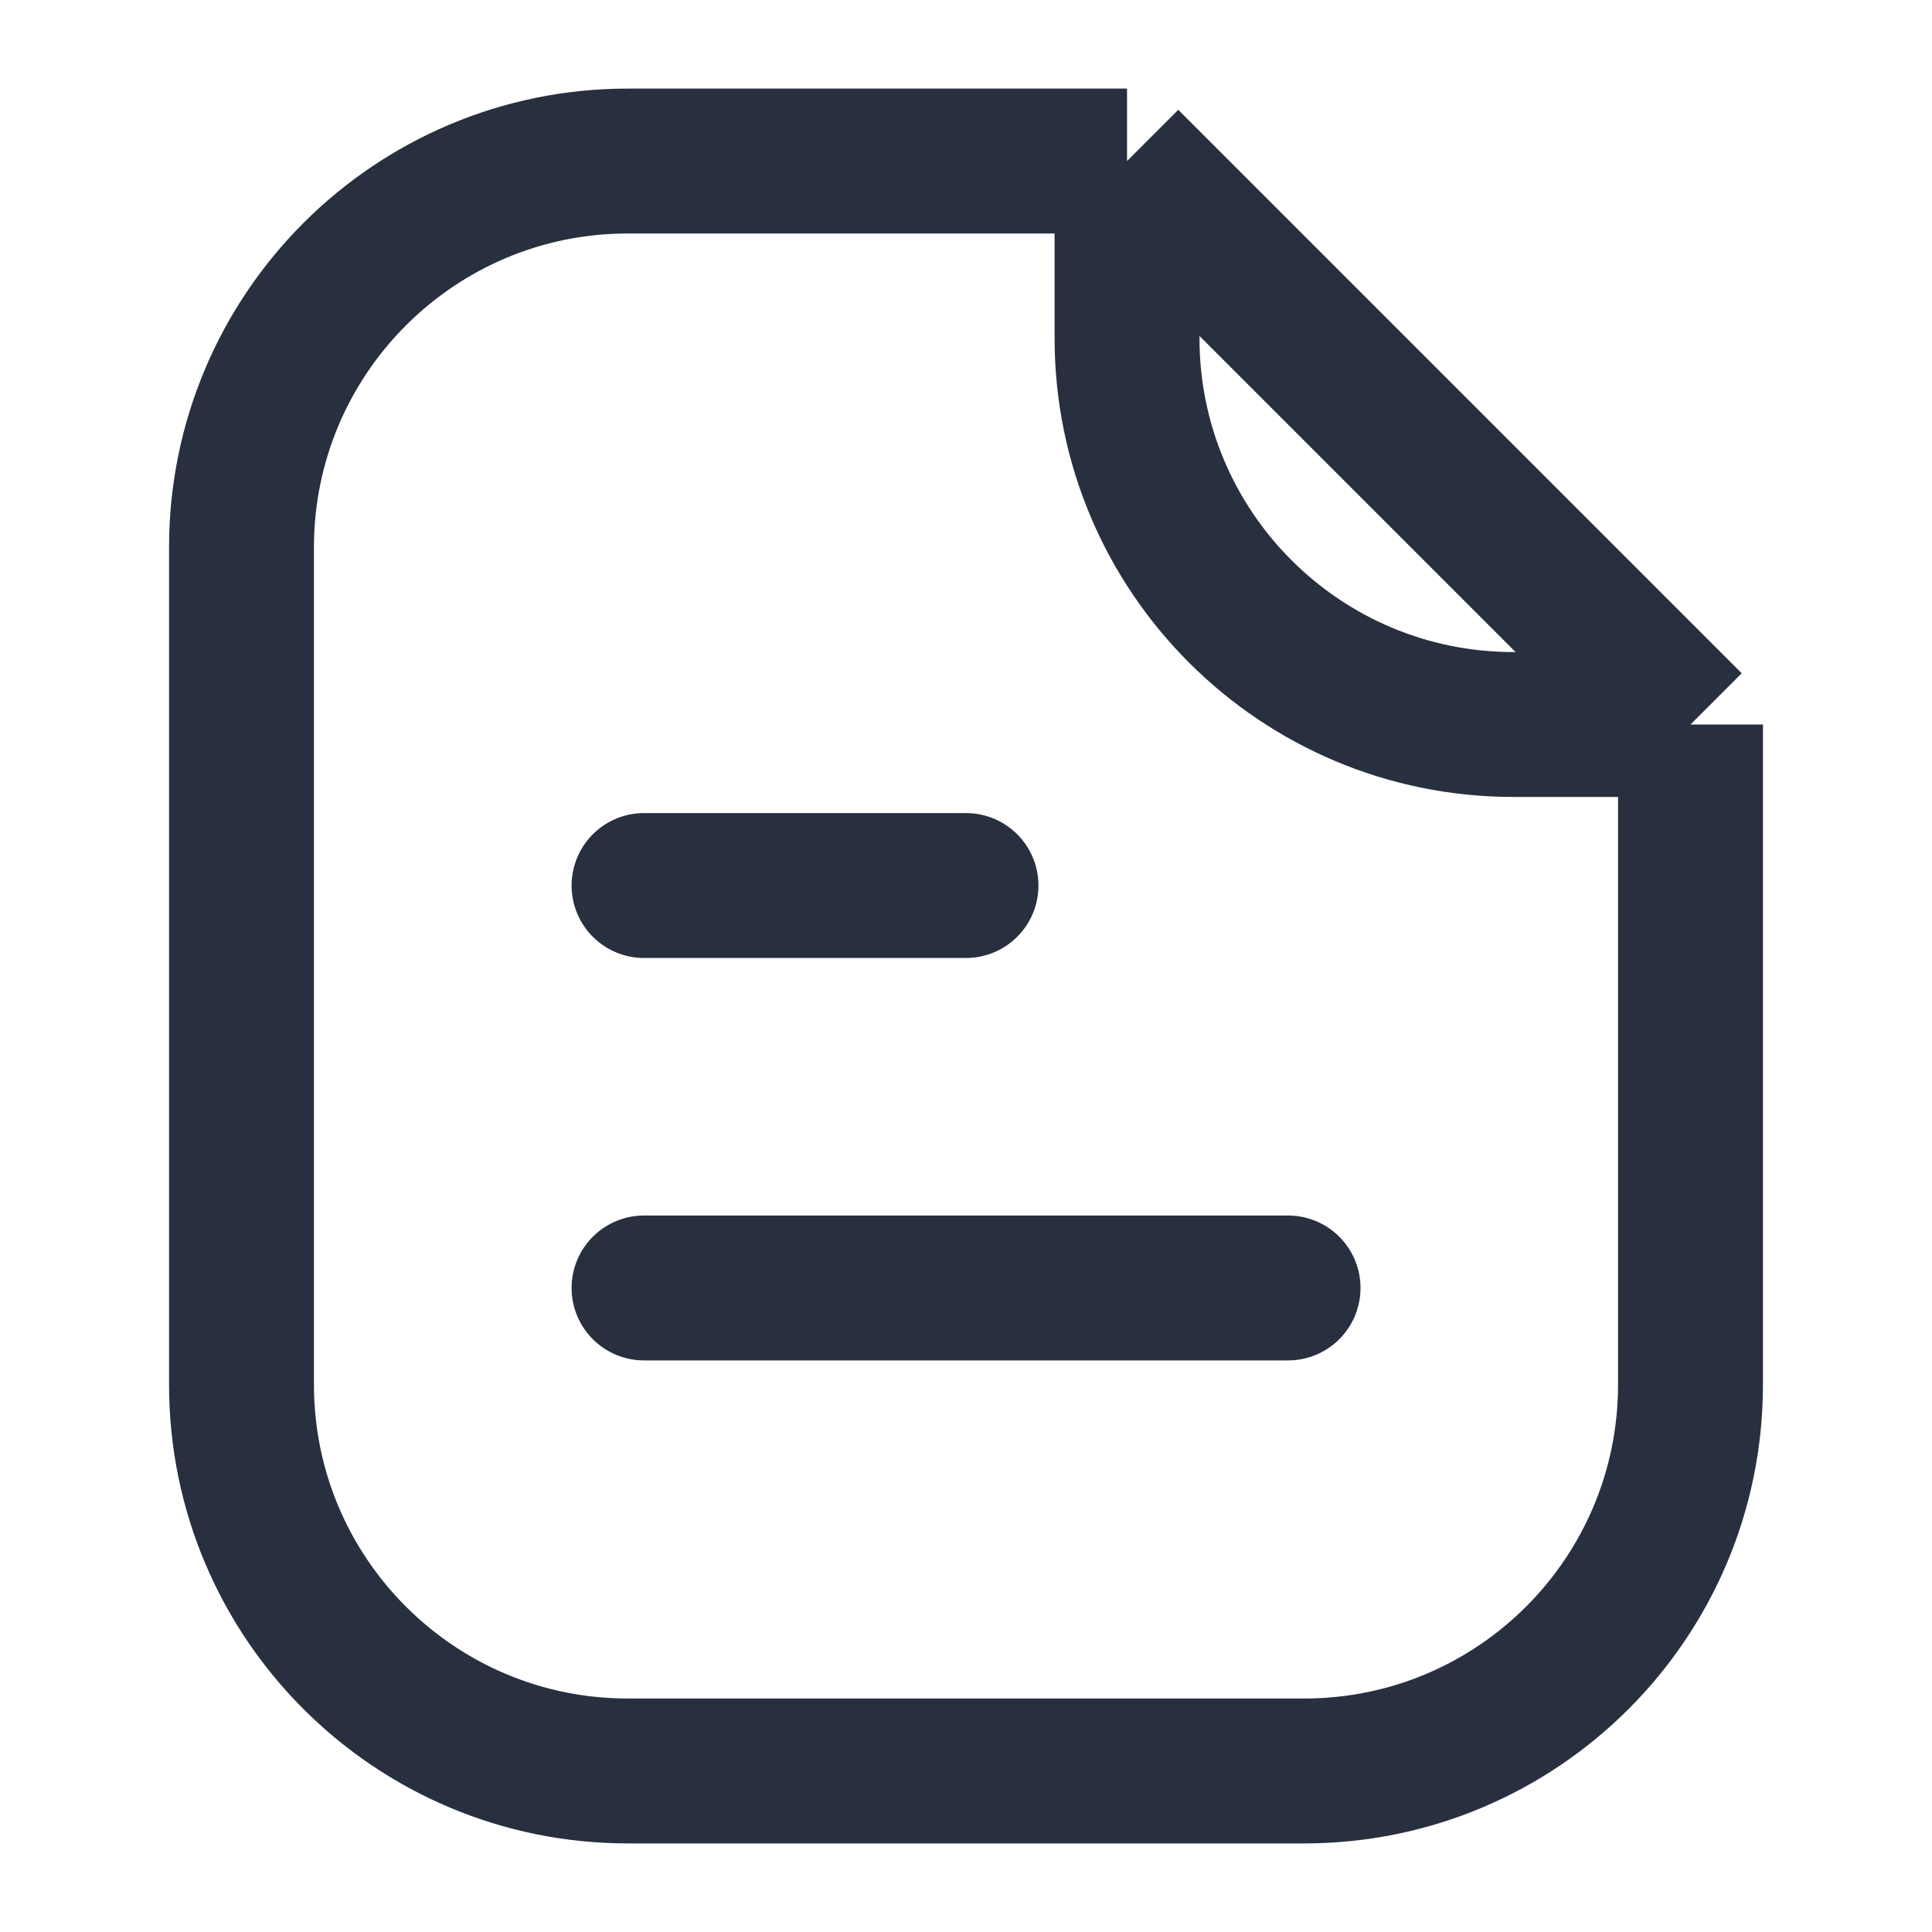
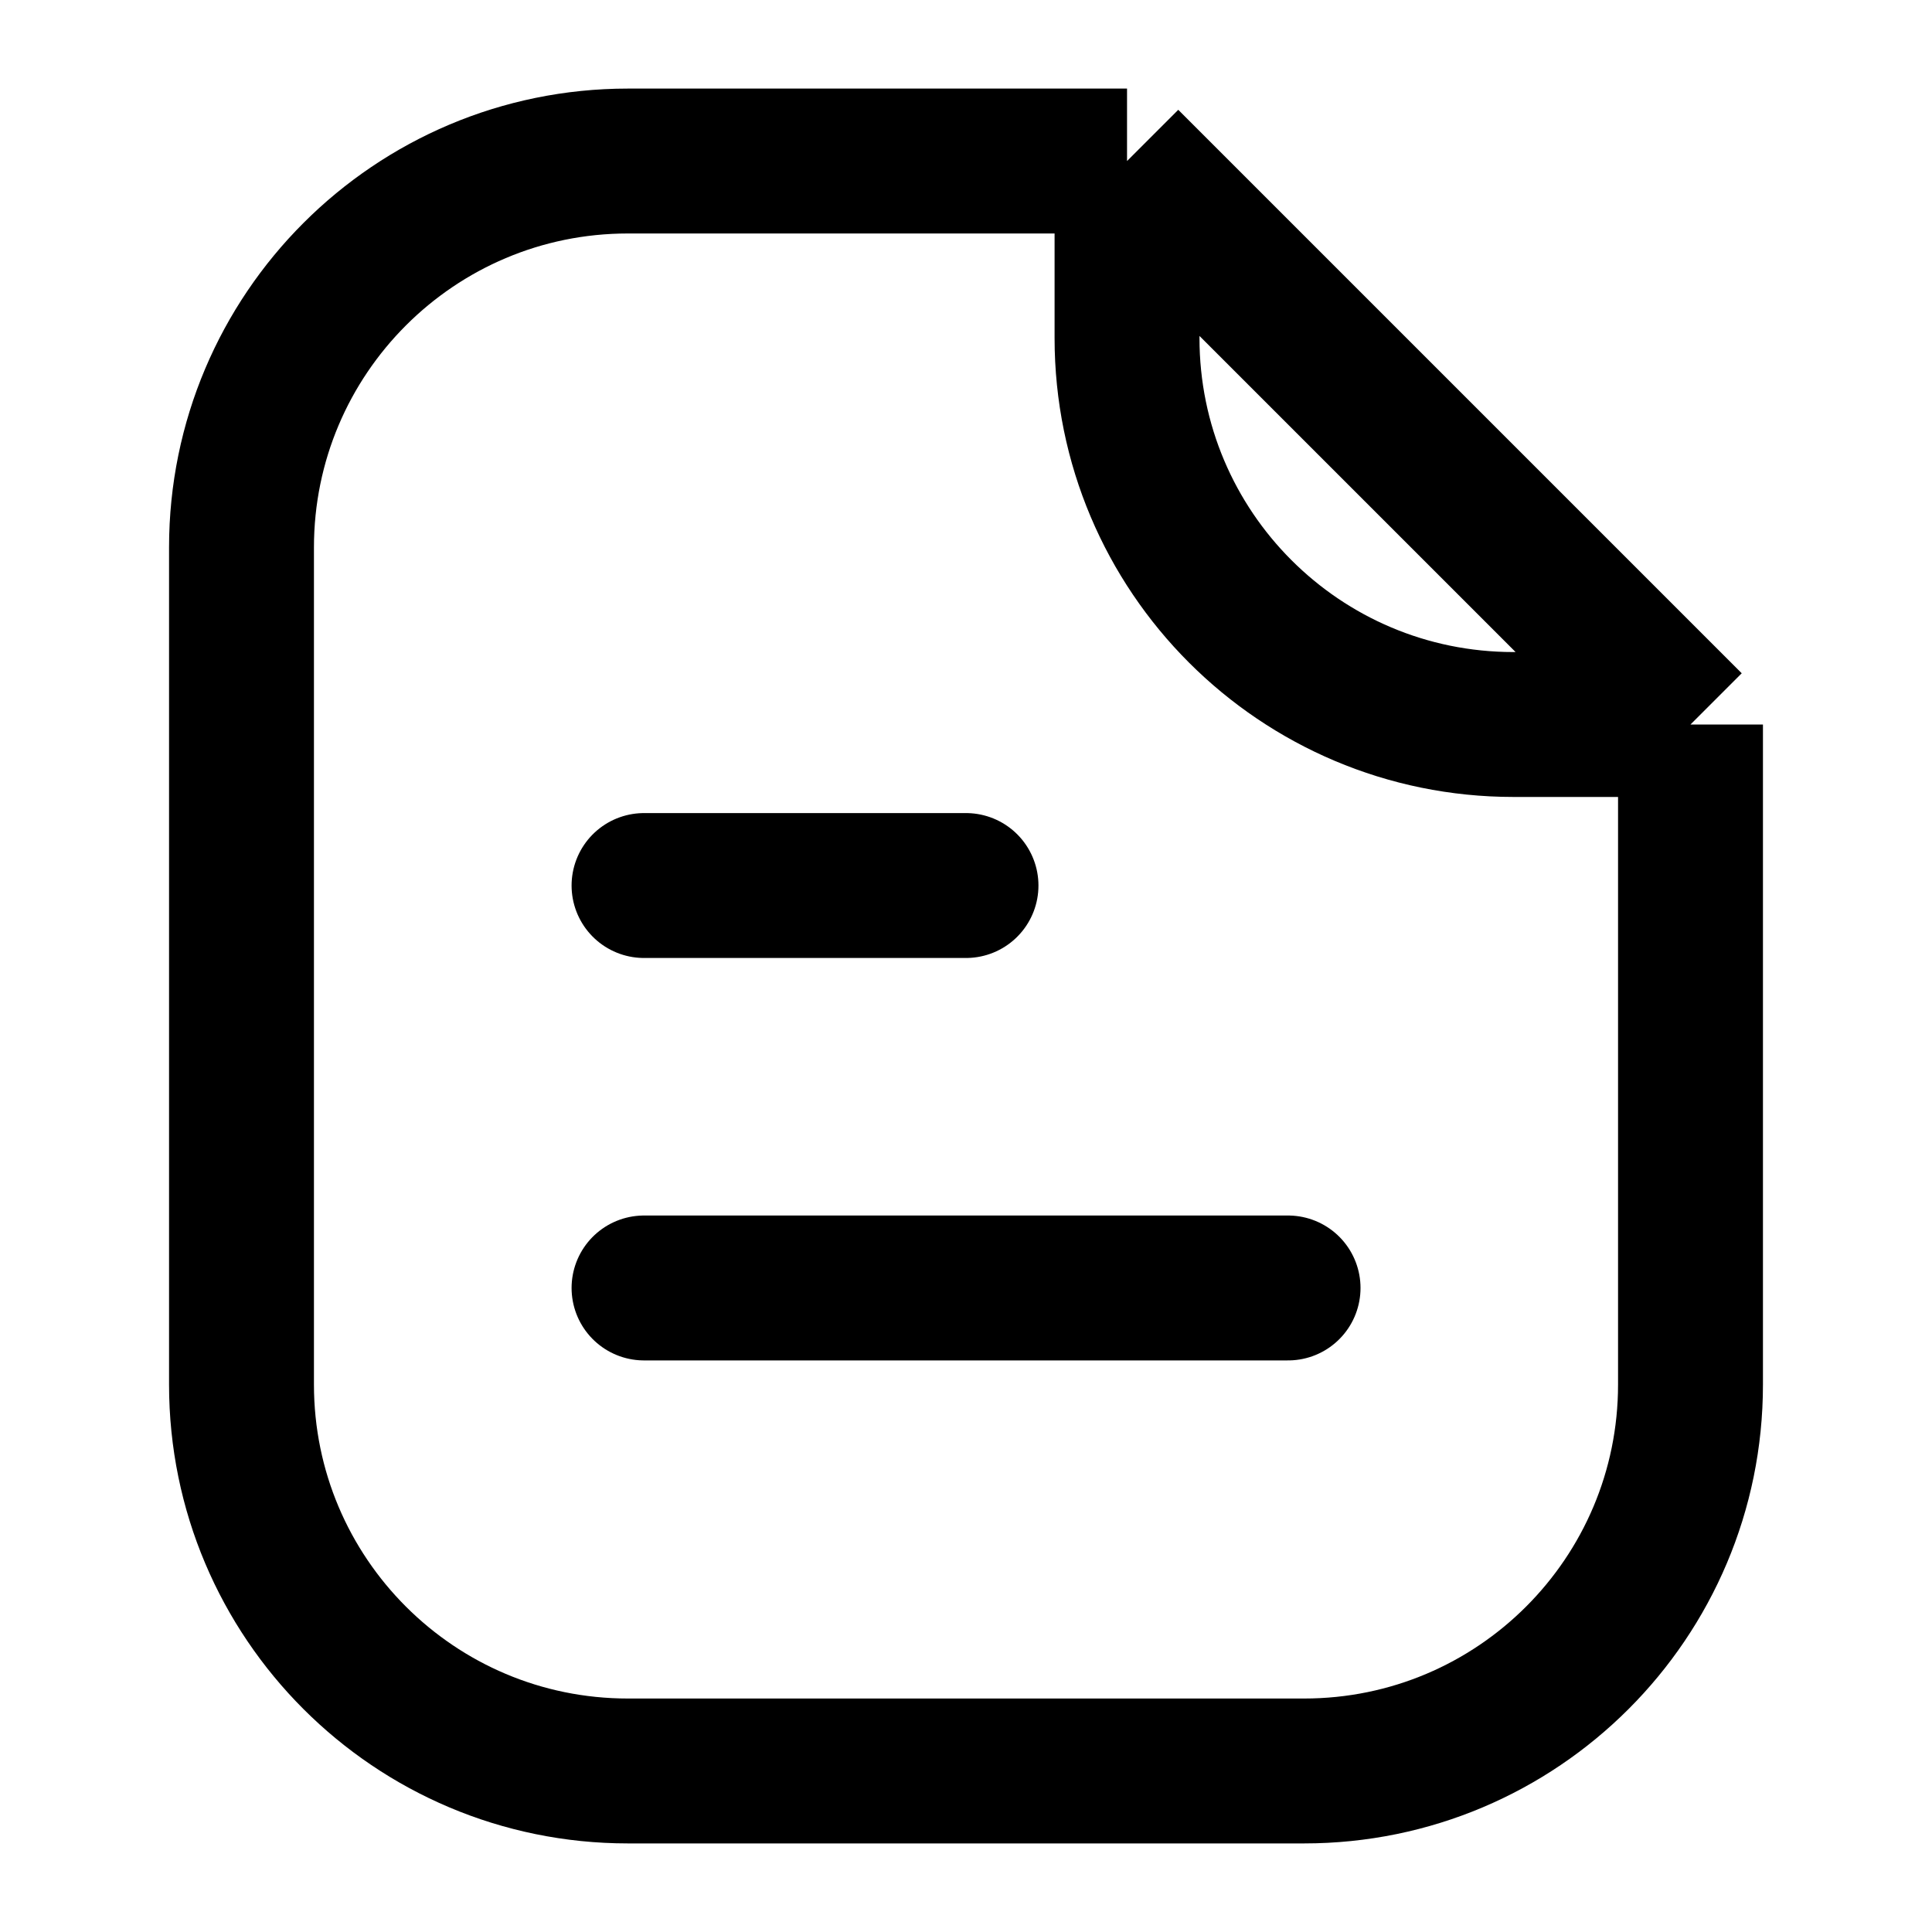
<svg xmlns="http://www.w3.org/2000/svg" width="20" height="20" viewBox="0 0 20 20" fill="none">
  <g id="Huge-icon/editor/outline/description">
-     <path id="Vector 2660" d="M6.667 9.167L10 9.167" stroke="#28303F" stroke-width="1.5" stroke-linecap="round" />
-     <path id="Vector 2662" d="M6.667 13.333H13.334" stroke="#28303F" stroke-width="1.5" stroke-linecap="round" />
-     <path id="Rectangle 1038" d="M17.5 7.5V14.333C17.5 16.543 15.709 18.333 13.5 18.333H6.5C4.291 18.333 2.5 16.543 2.5 14.333V5.667C2.5 3.458 4.291 1.667 6.5 1.667H11.667M17.5 7.5L11.667 1.667M17.5 7.5H15.667C13.457 7.5 11.667 5.709 11.667 3.5V1.667" stroke="#28303F" stroke-width="1.5" stroke-linejoin="round" />
+     <path id="Vector 2660" d="M6.667 9.167L10 9.167" stroke="currentColor" stroke-width="1.5" stroke-linecap="round" />
+     <path id="Vector 2662" d="M6.667 13.333H13.334" stroke="currentColor" stroke-width="1.5" stroke-linecap="round" />
+     <path id="Rectangle 1038" d="M17.5 7.5V14.333C17.5 16.543 15.709 18.333 13.5 18.333H6.5C4.291 18.333 2.5 16.543 2.5 14.333V5.667C2.5 3.458 4.291 1.667 6.5 1.667H11.667M17.5 7.5L11.667 1.667M17.5 7.5H15.667C13.457 7.5 11.667 5.709 11.667 3.5V1.667" stroke="currentColor" stroke-width="1.5" stroke-linejoin="round" />
  </g>
</svg>
